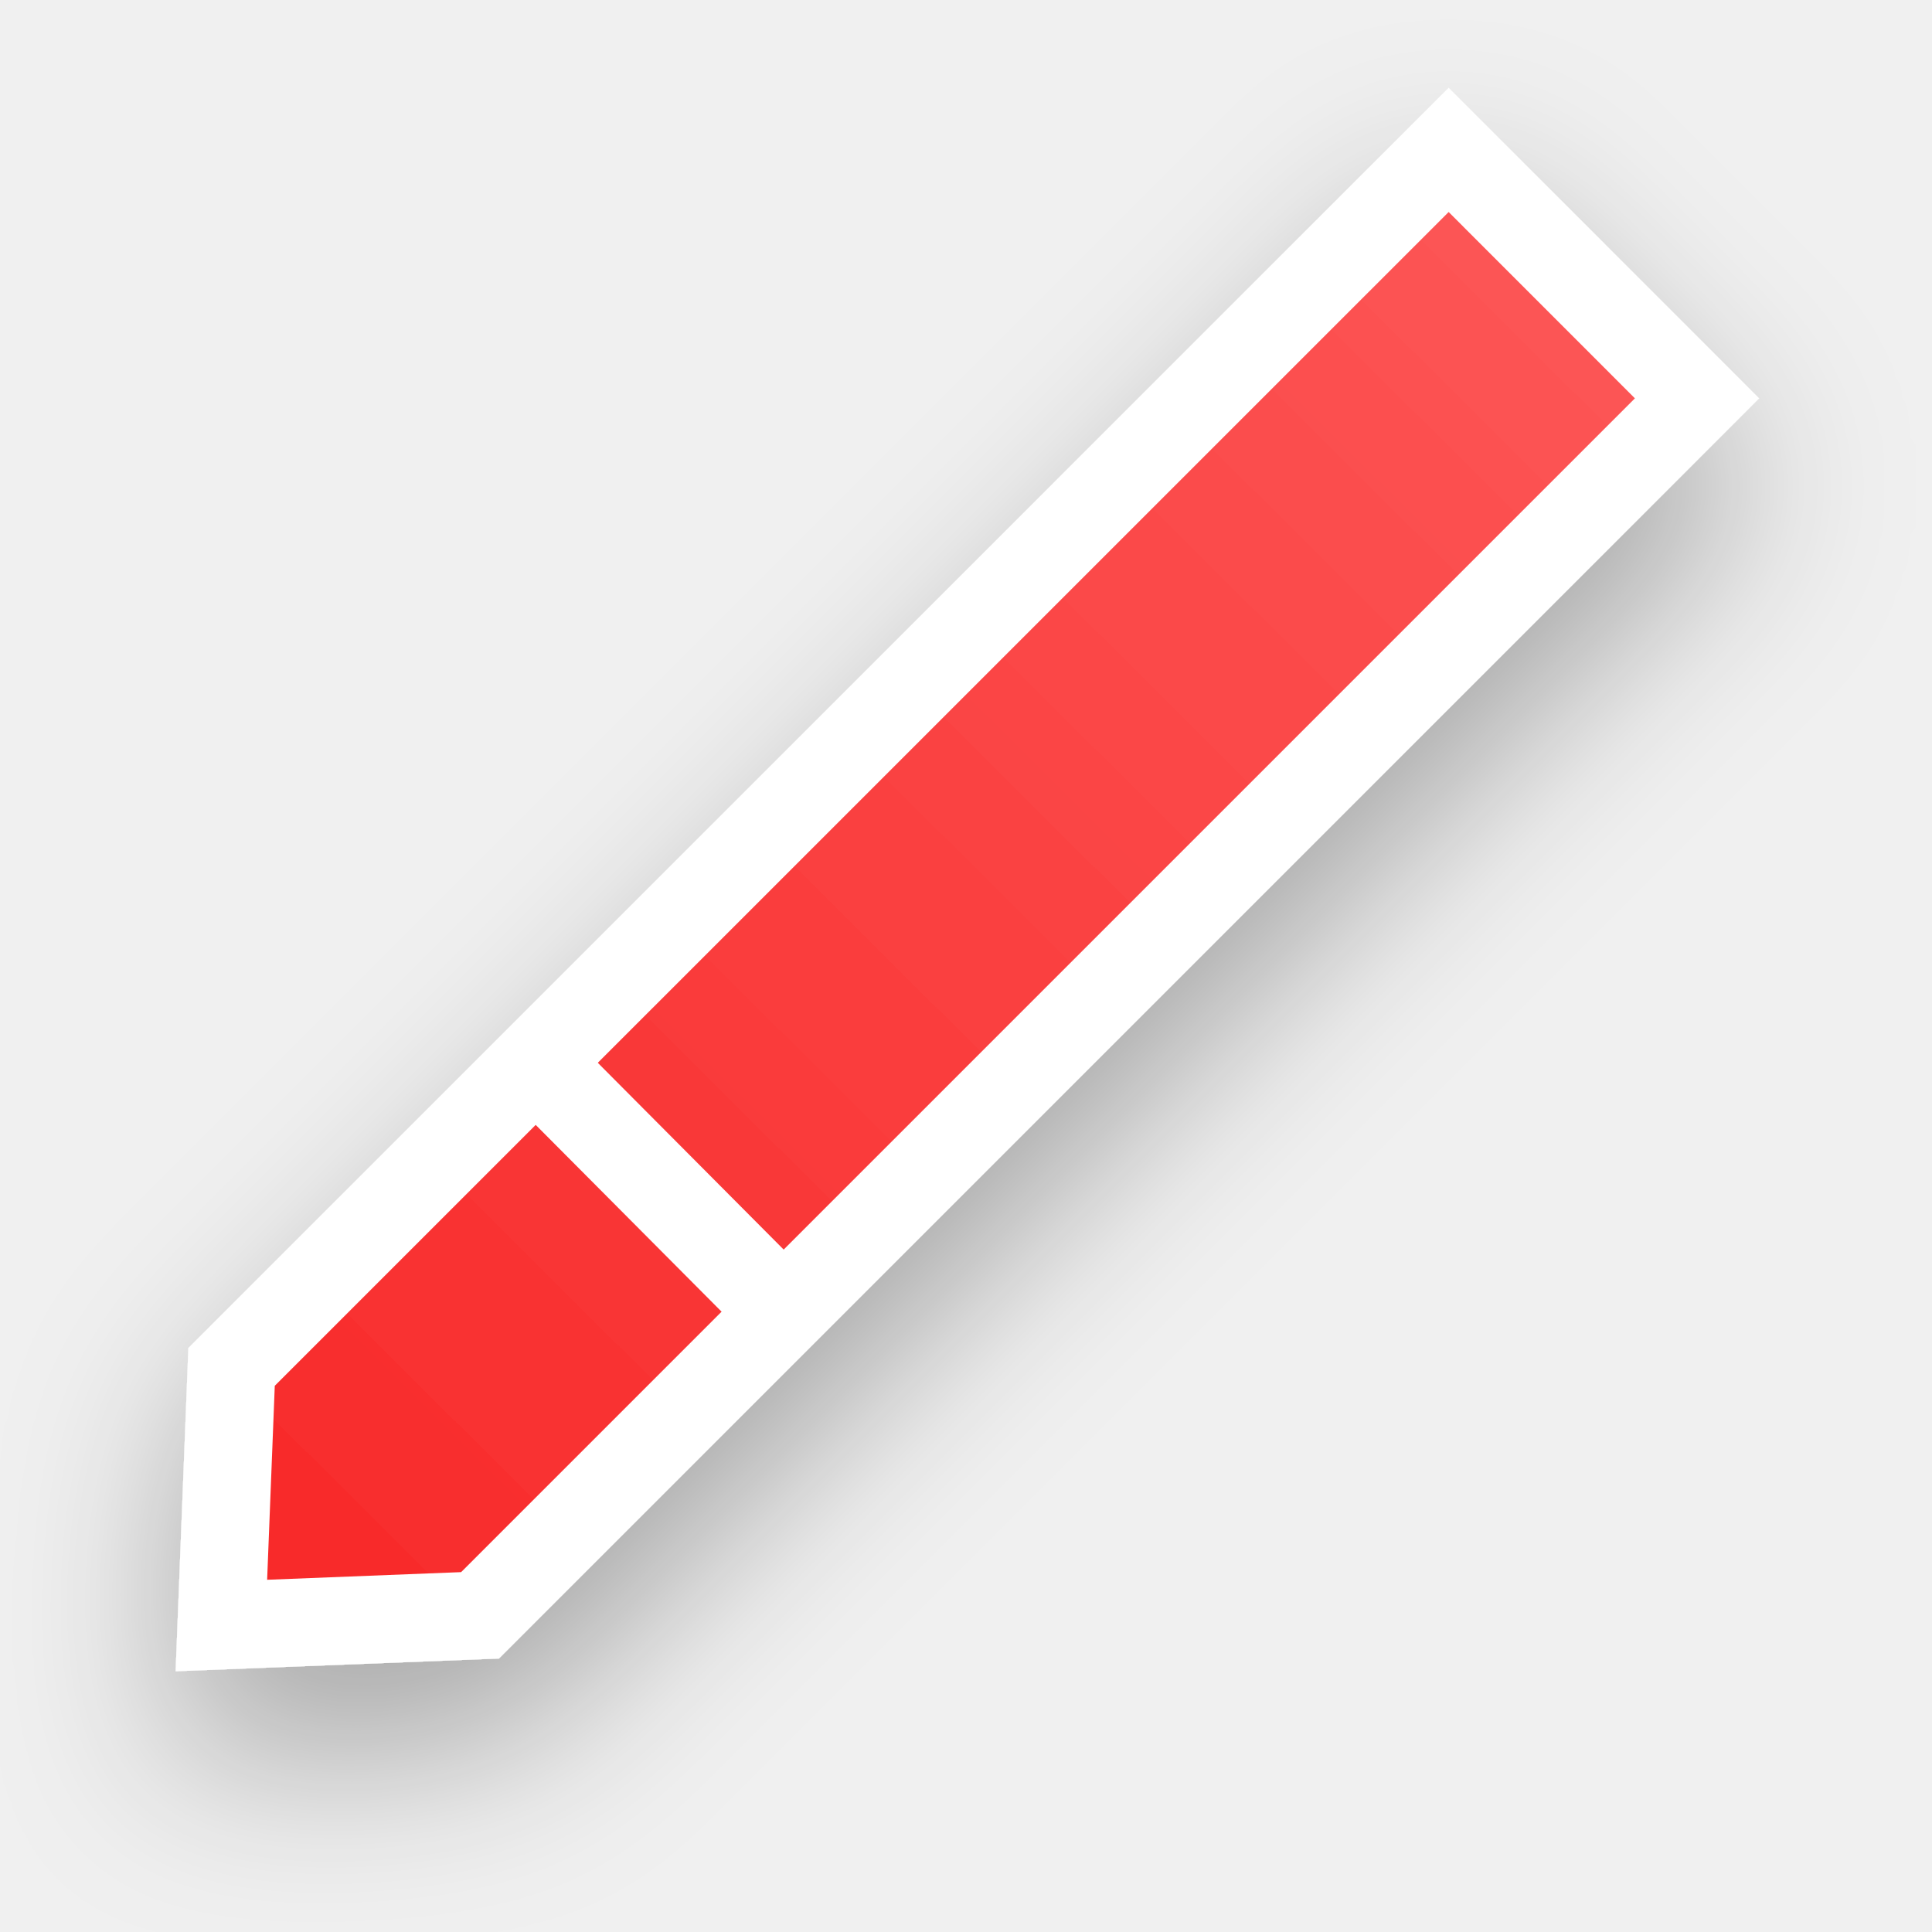
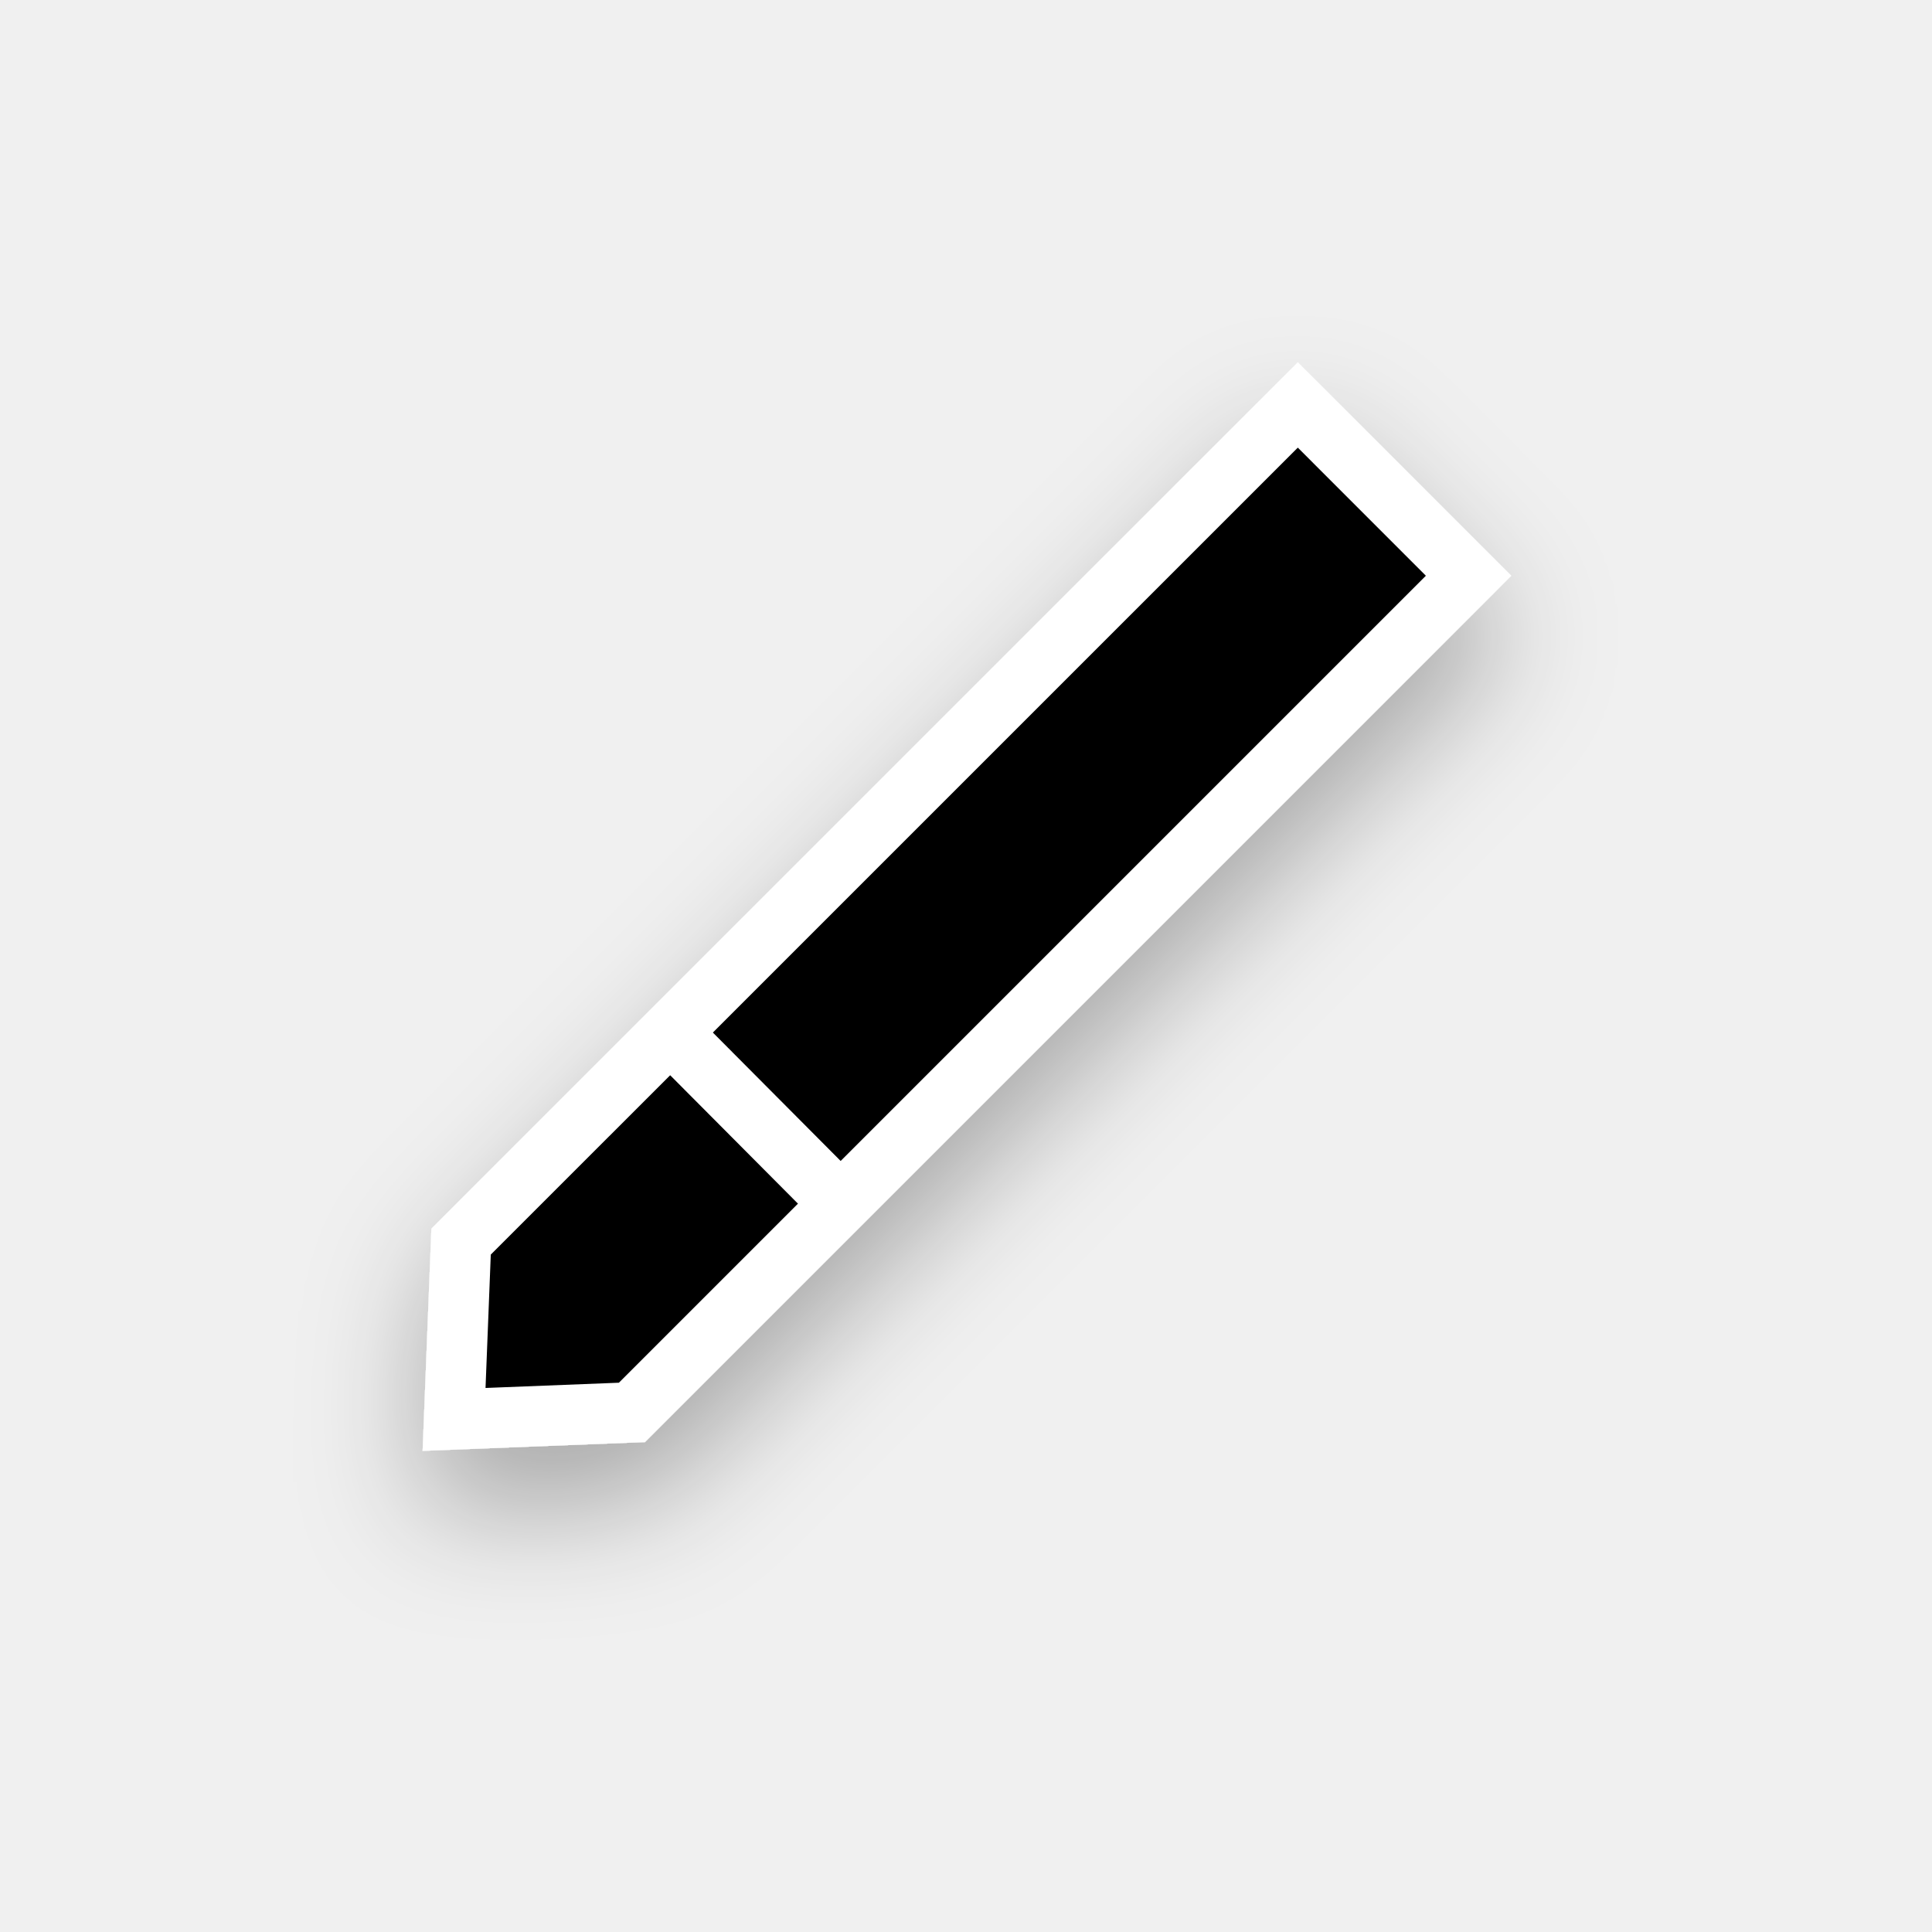
- <svg xmlns="http://www.w3.org/2000/svg" width="22px" height="22px" viewBox="0 0 22 22" version="1.1">
+ <svg xmlns="http://www.w3.org/2000/svg" width="32px" height="32px" viewBox="0 0 32 32" version="1.1">
  <defs>
    <filter x="-29.5%" y="-29.5%" width="159.1%" height="159.1%" filterUnits="objectBoundingBox" id="filter-1">
      <feOffset dx="0" dy="1" in="SourceAlpha" result="shadowOffsetOuter1" />
      <feGaussianBlur stdDeviation="1" in="shadowOffsetOuter1" result="shadowBlurOuter1" />
      <feColorMatrix values="0 0 0 0 0   0 0 0 0 0   0 0 0 0 0  0 0 0 0.3 0" type="matrix" in="shadowBlurOuter1" result="shadowMatrixOuter1" />
      <feMerge>
        <feMergeNode in="shadowMatrixOuter1" />
        <feMergeNode in="SourceGraphic" />
      </feMerge>
    </filter>
-     <linearGradient x1="88.42%" y1="11.902%" x2="4.541%" y2="96.21%" id="linearGradient-2">
-       <stop stop-color="#FC5454" offset="0%" />
-       <stop stop-color="#F82A2A" offset="100%" />
-     </linearGradient>
  </defs>
-   <g id="页面-1" stroke="none" stroke-width="1" fill="none" fill-rule="evenodd">
-     <g id="iPhone-XS-Max" transform="translate(-249, -469)" stroke="#FFFFFF">
-       <g id="编组备份-3" filter="url(#filter-1)" transform="translate(249, 469)">
-         <path d="M2.637,15.565 L2.521,18.51 L5.466,18.394 L19.324,4.536 L16.496,1.707 L2.637,15.565 Z" id="路径" fill="url(#linearGradient-2)" />
-         <path d="M6,12 L9.095,15.11" id="路径-2" />
-       </g>
+   <g id="icon" stroke="none" stroke-width="1" fill="none" fill-rule="evenodd">
+     <g id="icon/画笔/5" filter="url(#filter-1)" transform="translate(5, 5)" stroke="#FFFFFF">
+       <path d="M16.496,1.707 L19.324,4.536 L5.466,18.394 L2.521,18.51 L2.637,15.565 L16.496,1.707 Z" id="路径" fill="#000000" />
+       <line x1="6" y1="12" x2="9.095" y2="15.11" id="路径-2" />
    </g>
  </g>
</svg>
